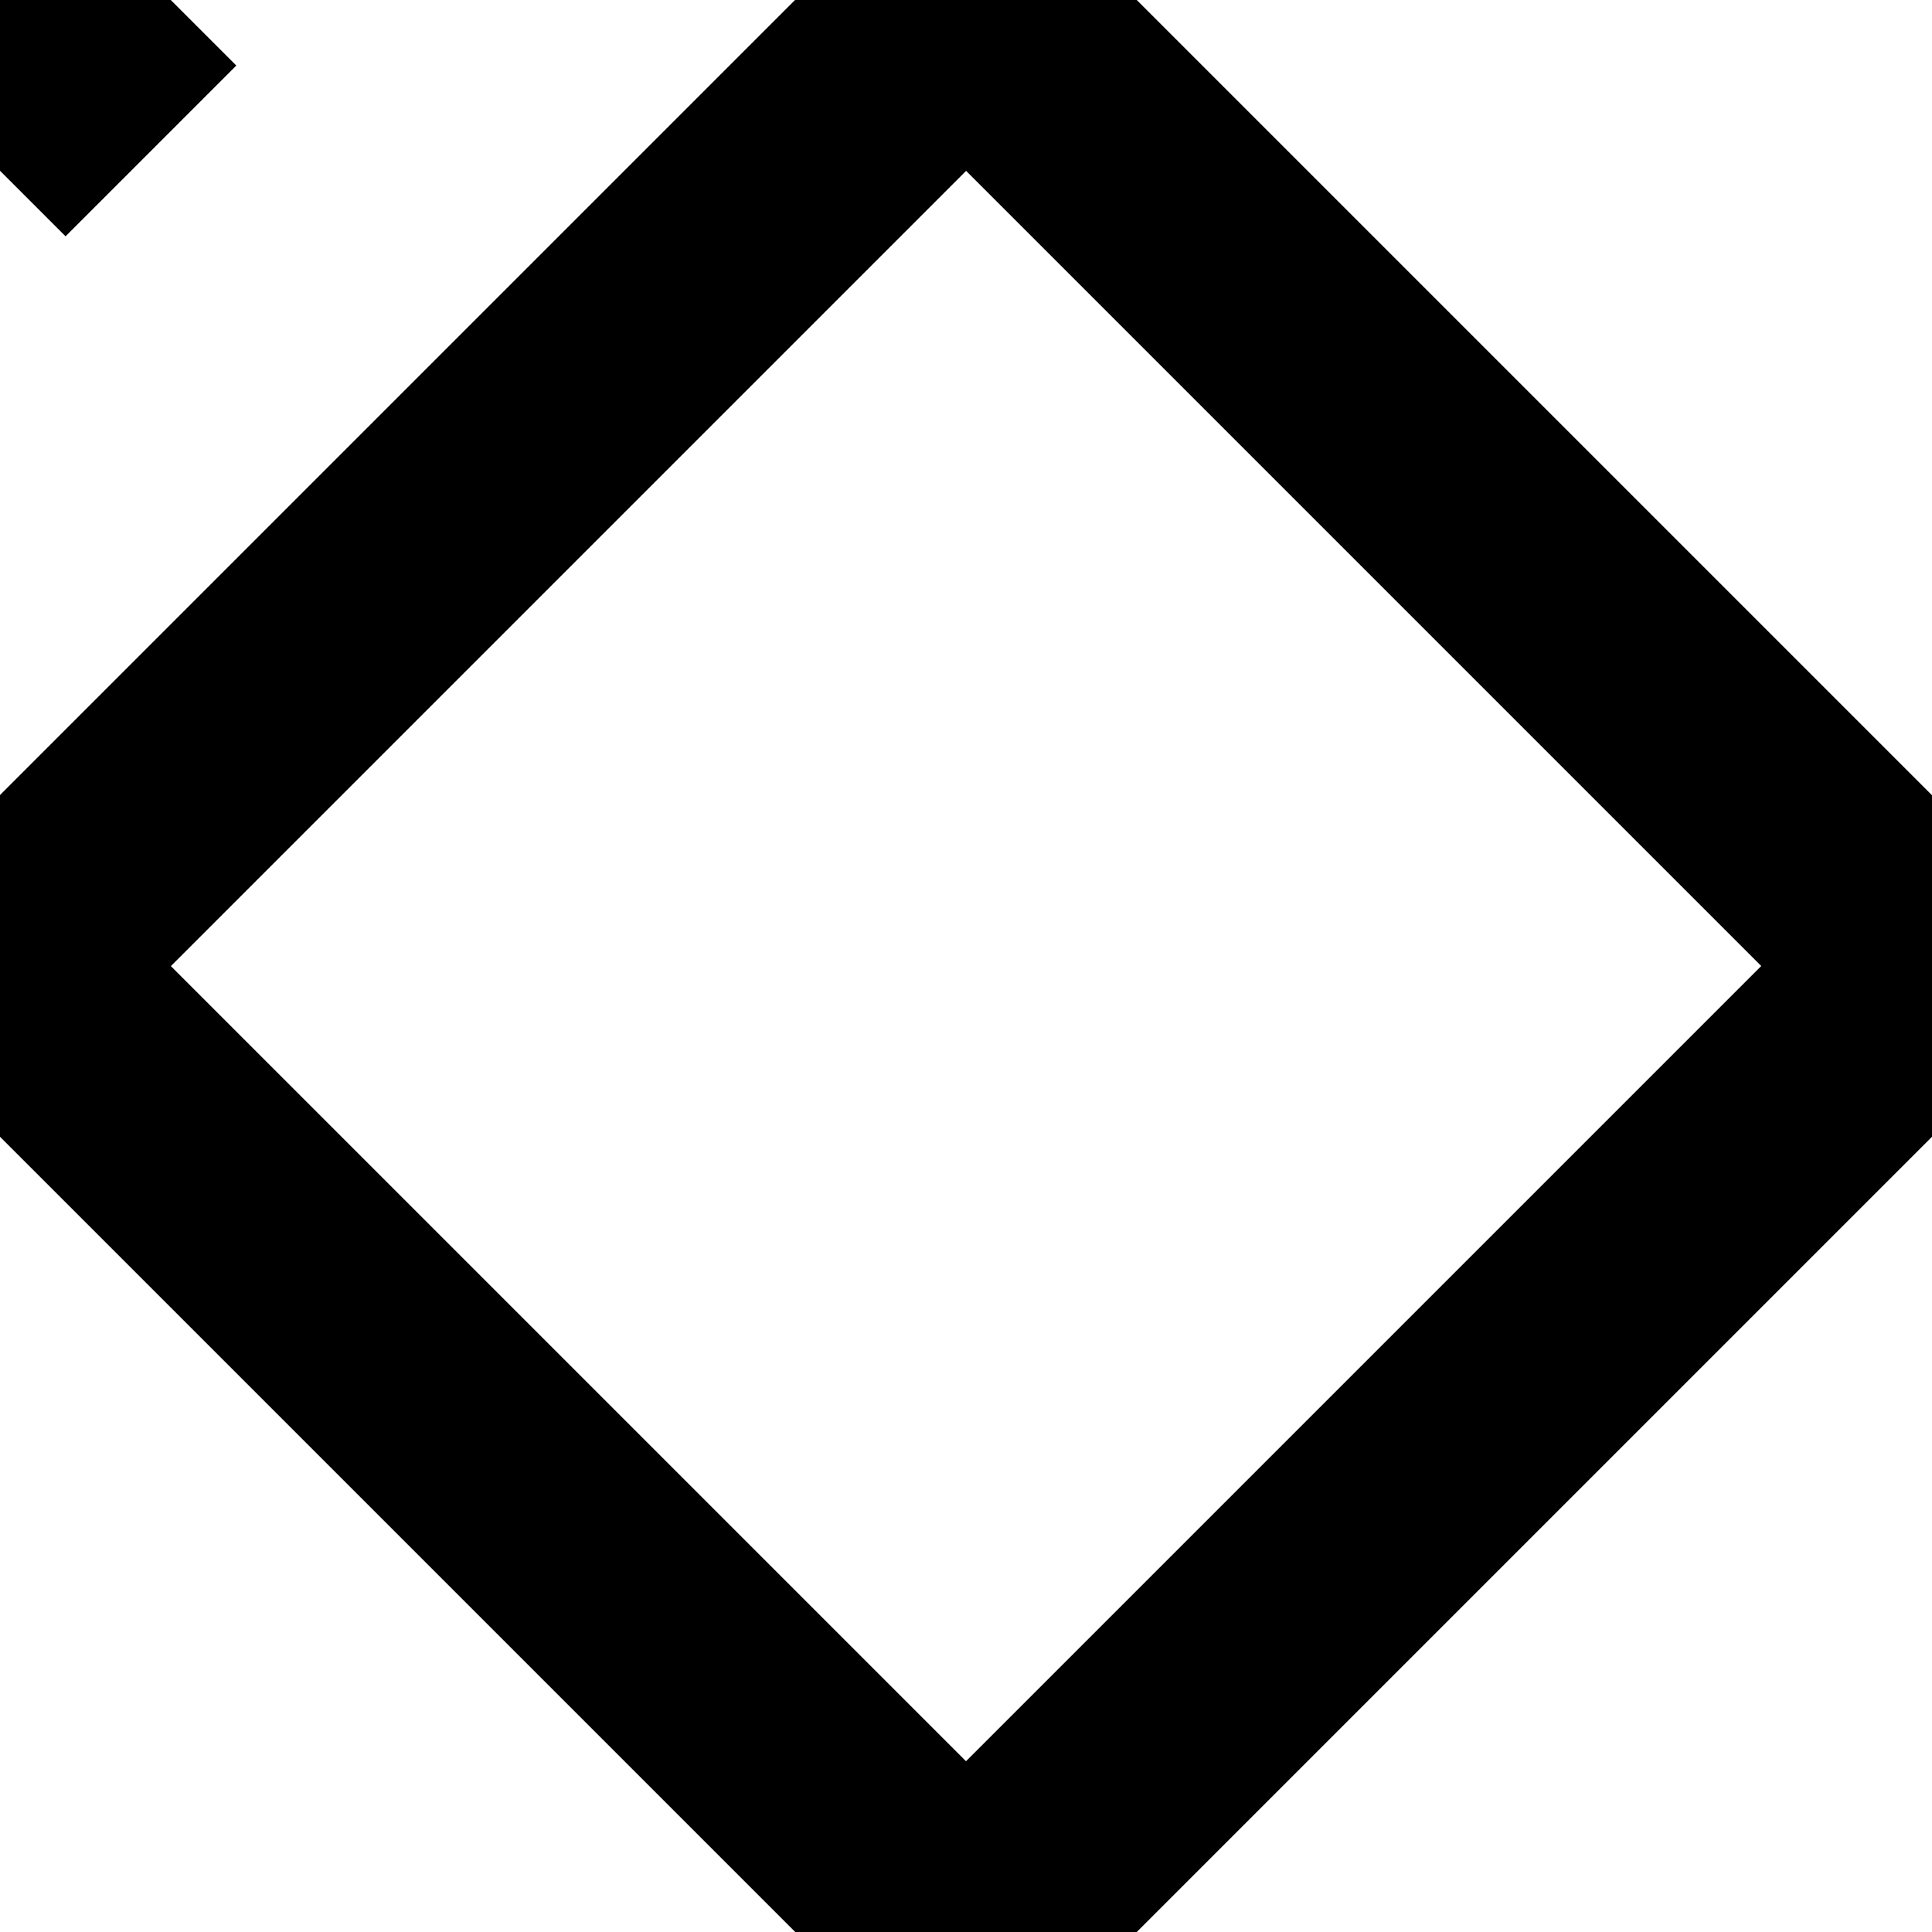
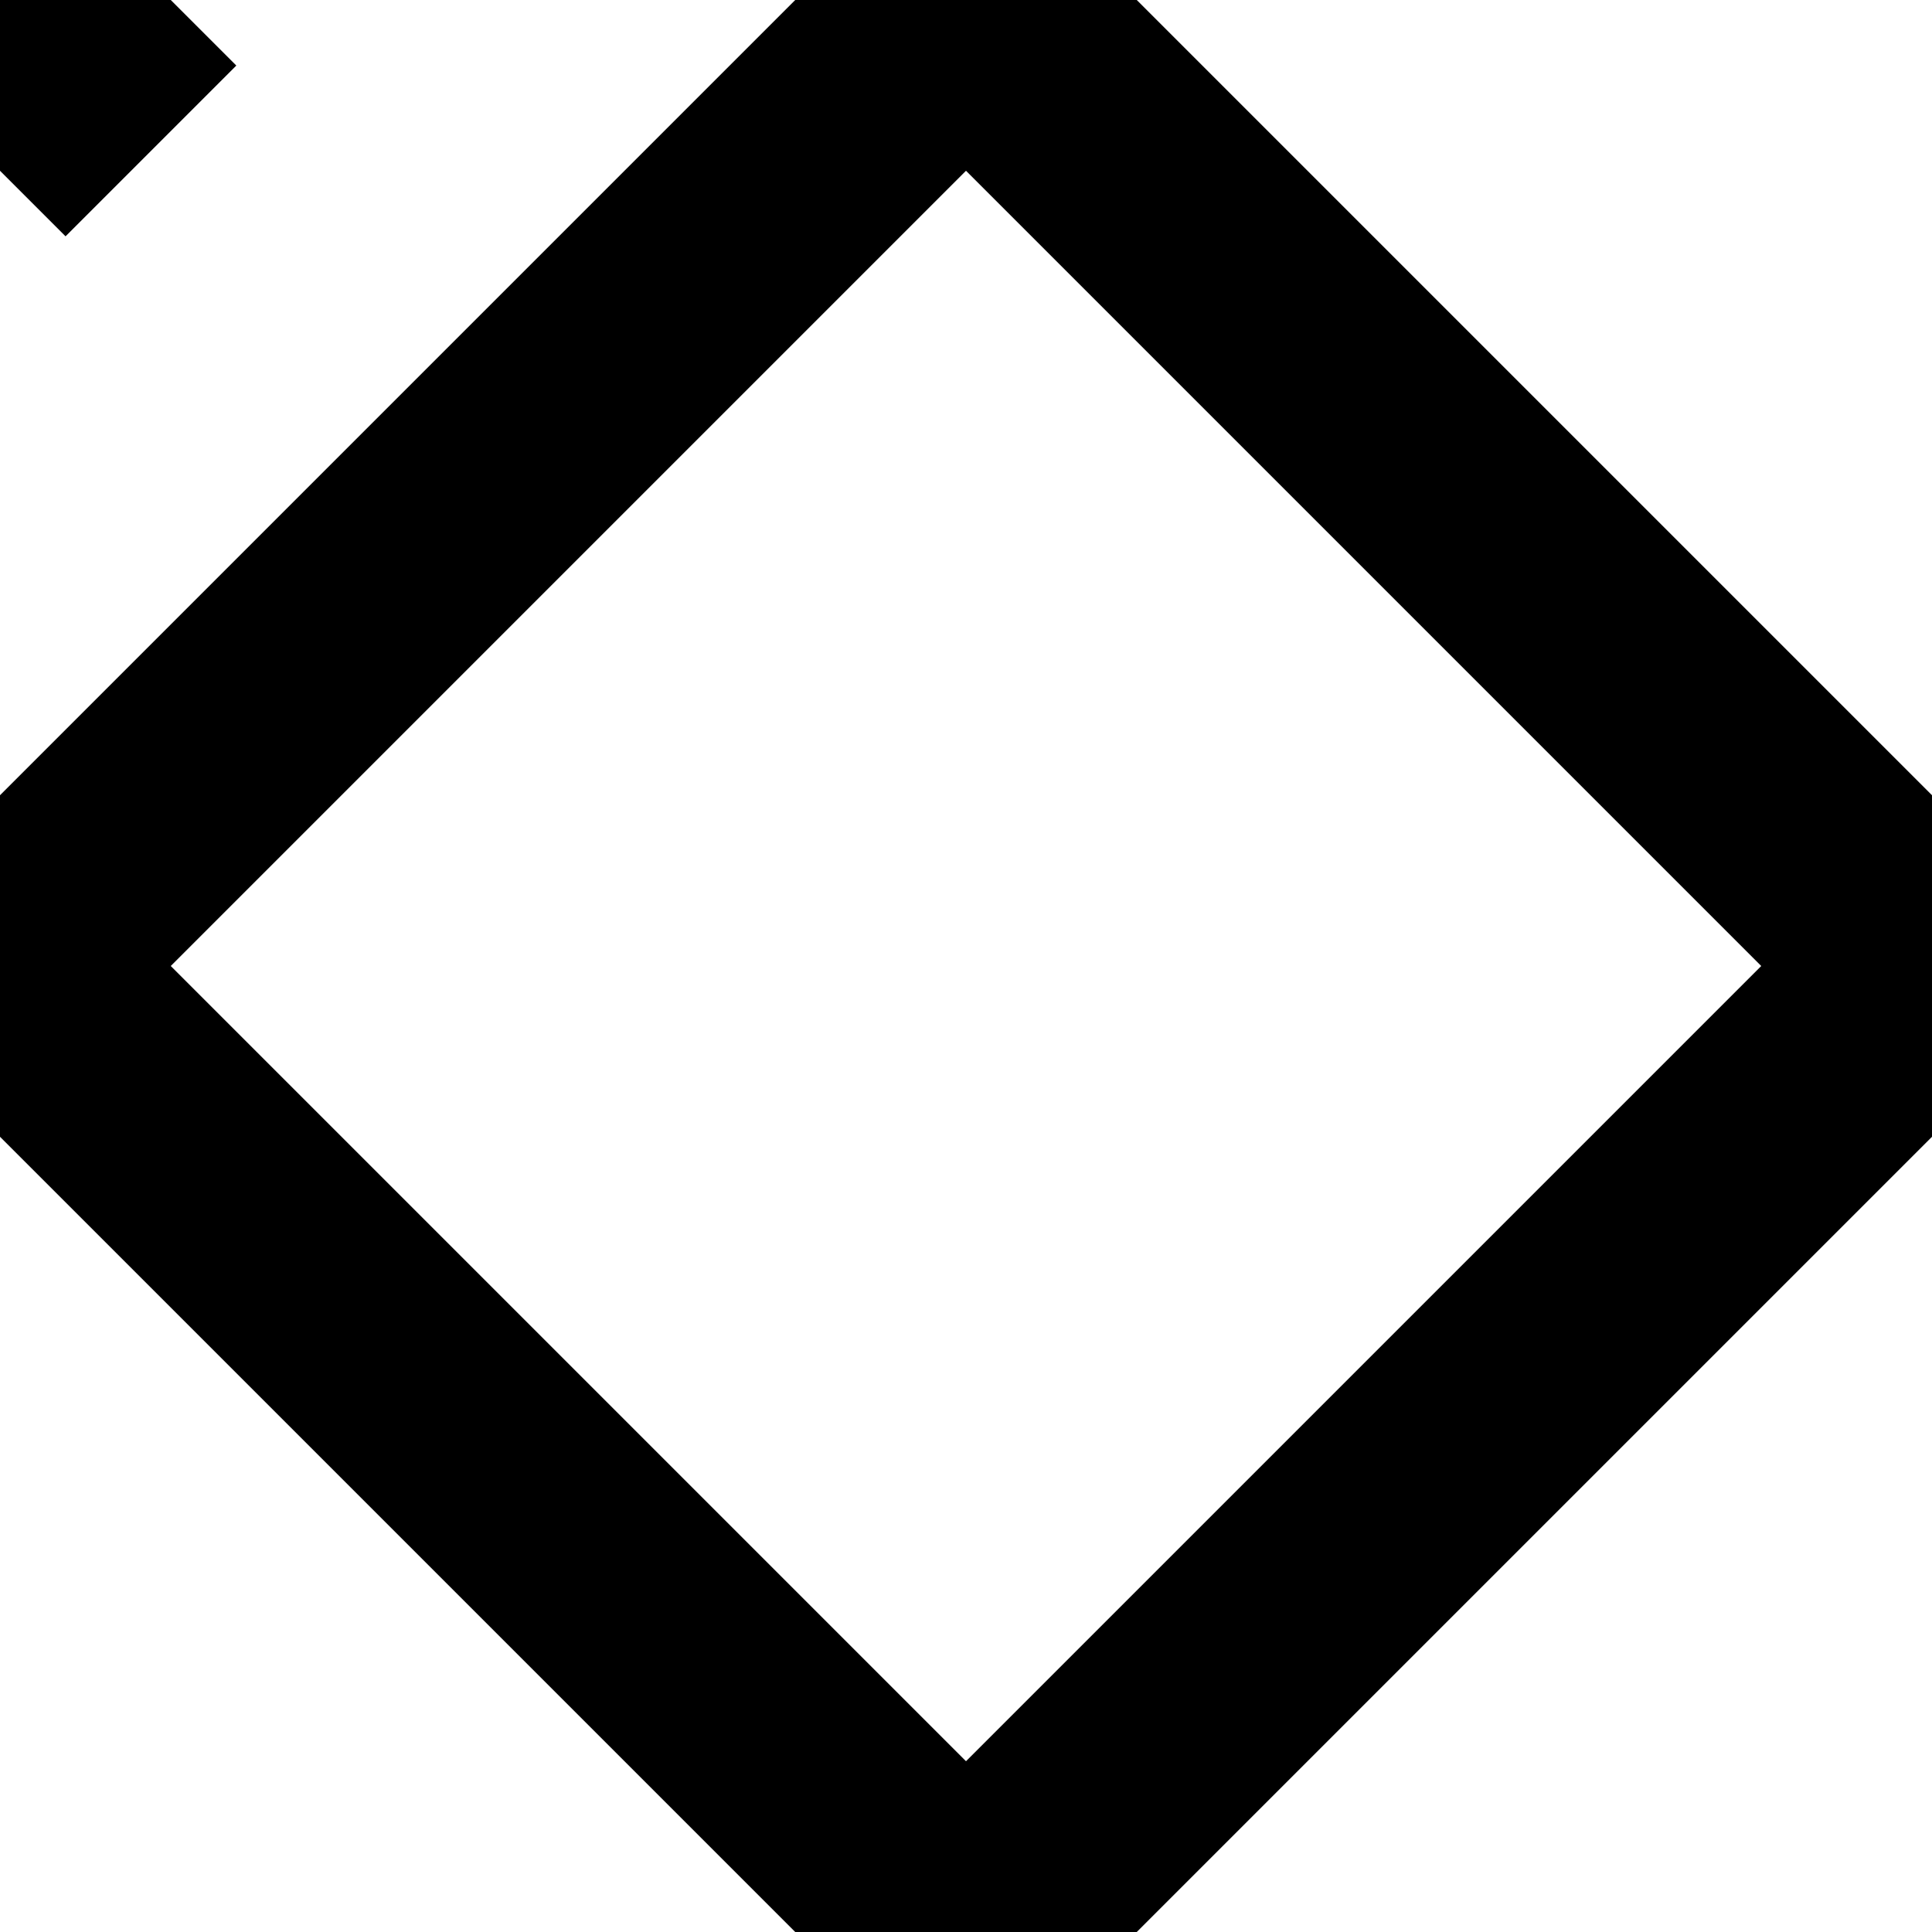
<svg xmlns="http://www.w3.org/2000/svg" width="512" height="512" viewBox="0 0 135.467 135.467" version="1.1" id="svg8">
  <defs id="defs2" />
  <g id="layer1" transform="translate(0,-161.5333)">
    <path style="fill:none;fill-rule:evenodd;stroke:#000000;stroke-width:16.933;stroke-linecap:butt;stroke-linejoin:miter;stroke-opacity:1;stroke-miterlimit:4;stroke-dasharray:none" d="M 67.733,297 135.467,229.267 67.733,161.533 0,229.267 135.467,364.733 67.733,432.467 0,364.733" id="path4565" />
  </g>
  <defs id="defs2" />
  <path id="path4597" d="M 10.583,10.583 -4.233,-4.233" style="fill:none;fill-rule:evenodd;stroke:#000000;stroke-width:16.933;stroke-linecap:butt;stroke-linejoin:miter;stroke-miterlimit:4;stroke-dasharray:none;stroke-opacity:1" />
-   <path style="fill:none;fill-rule:evenodd;stroke:#000000;stroke-width:16.933;stroke-linecap:butt;stroke-linejoin:miter;stroke-opacity:1;stroke-miterlimit:4;stroke-dasharray:none" d="M 0,67.733 67.733,2.5999998e-6" id="path5042" />
</svg>
